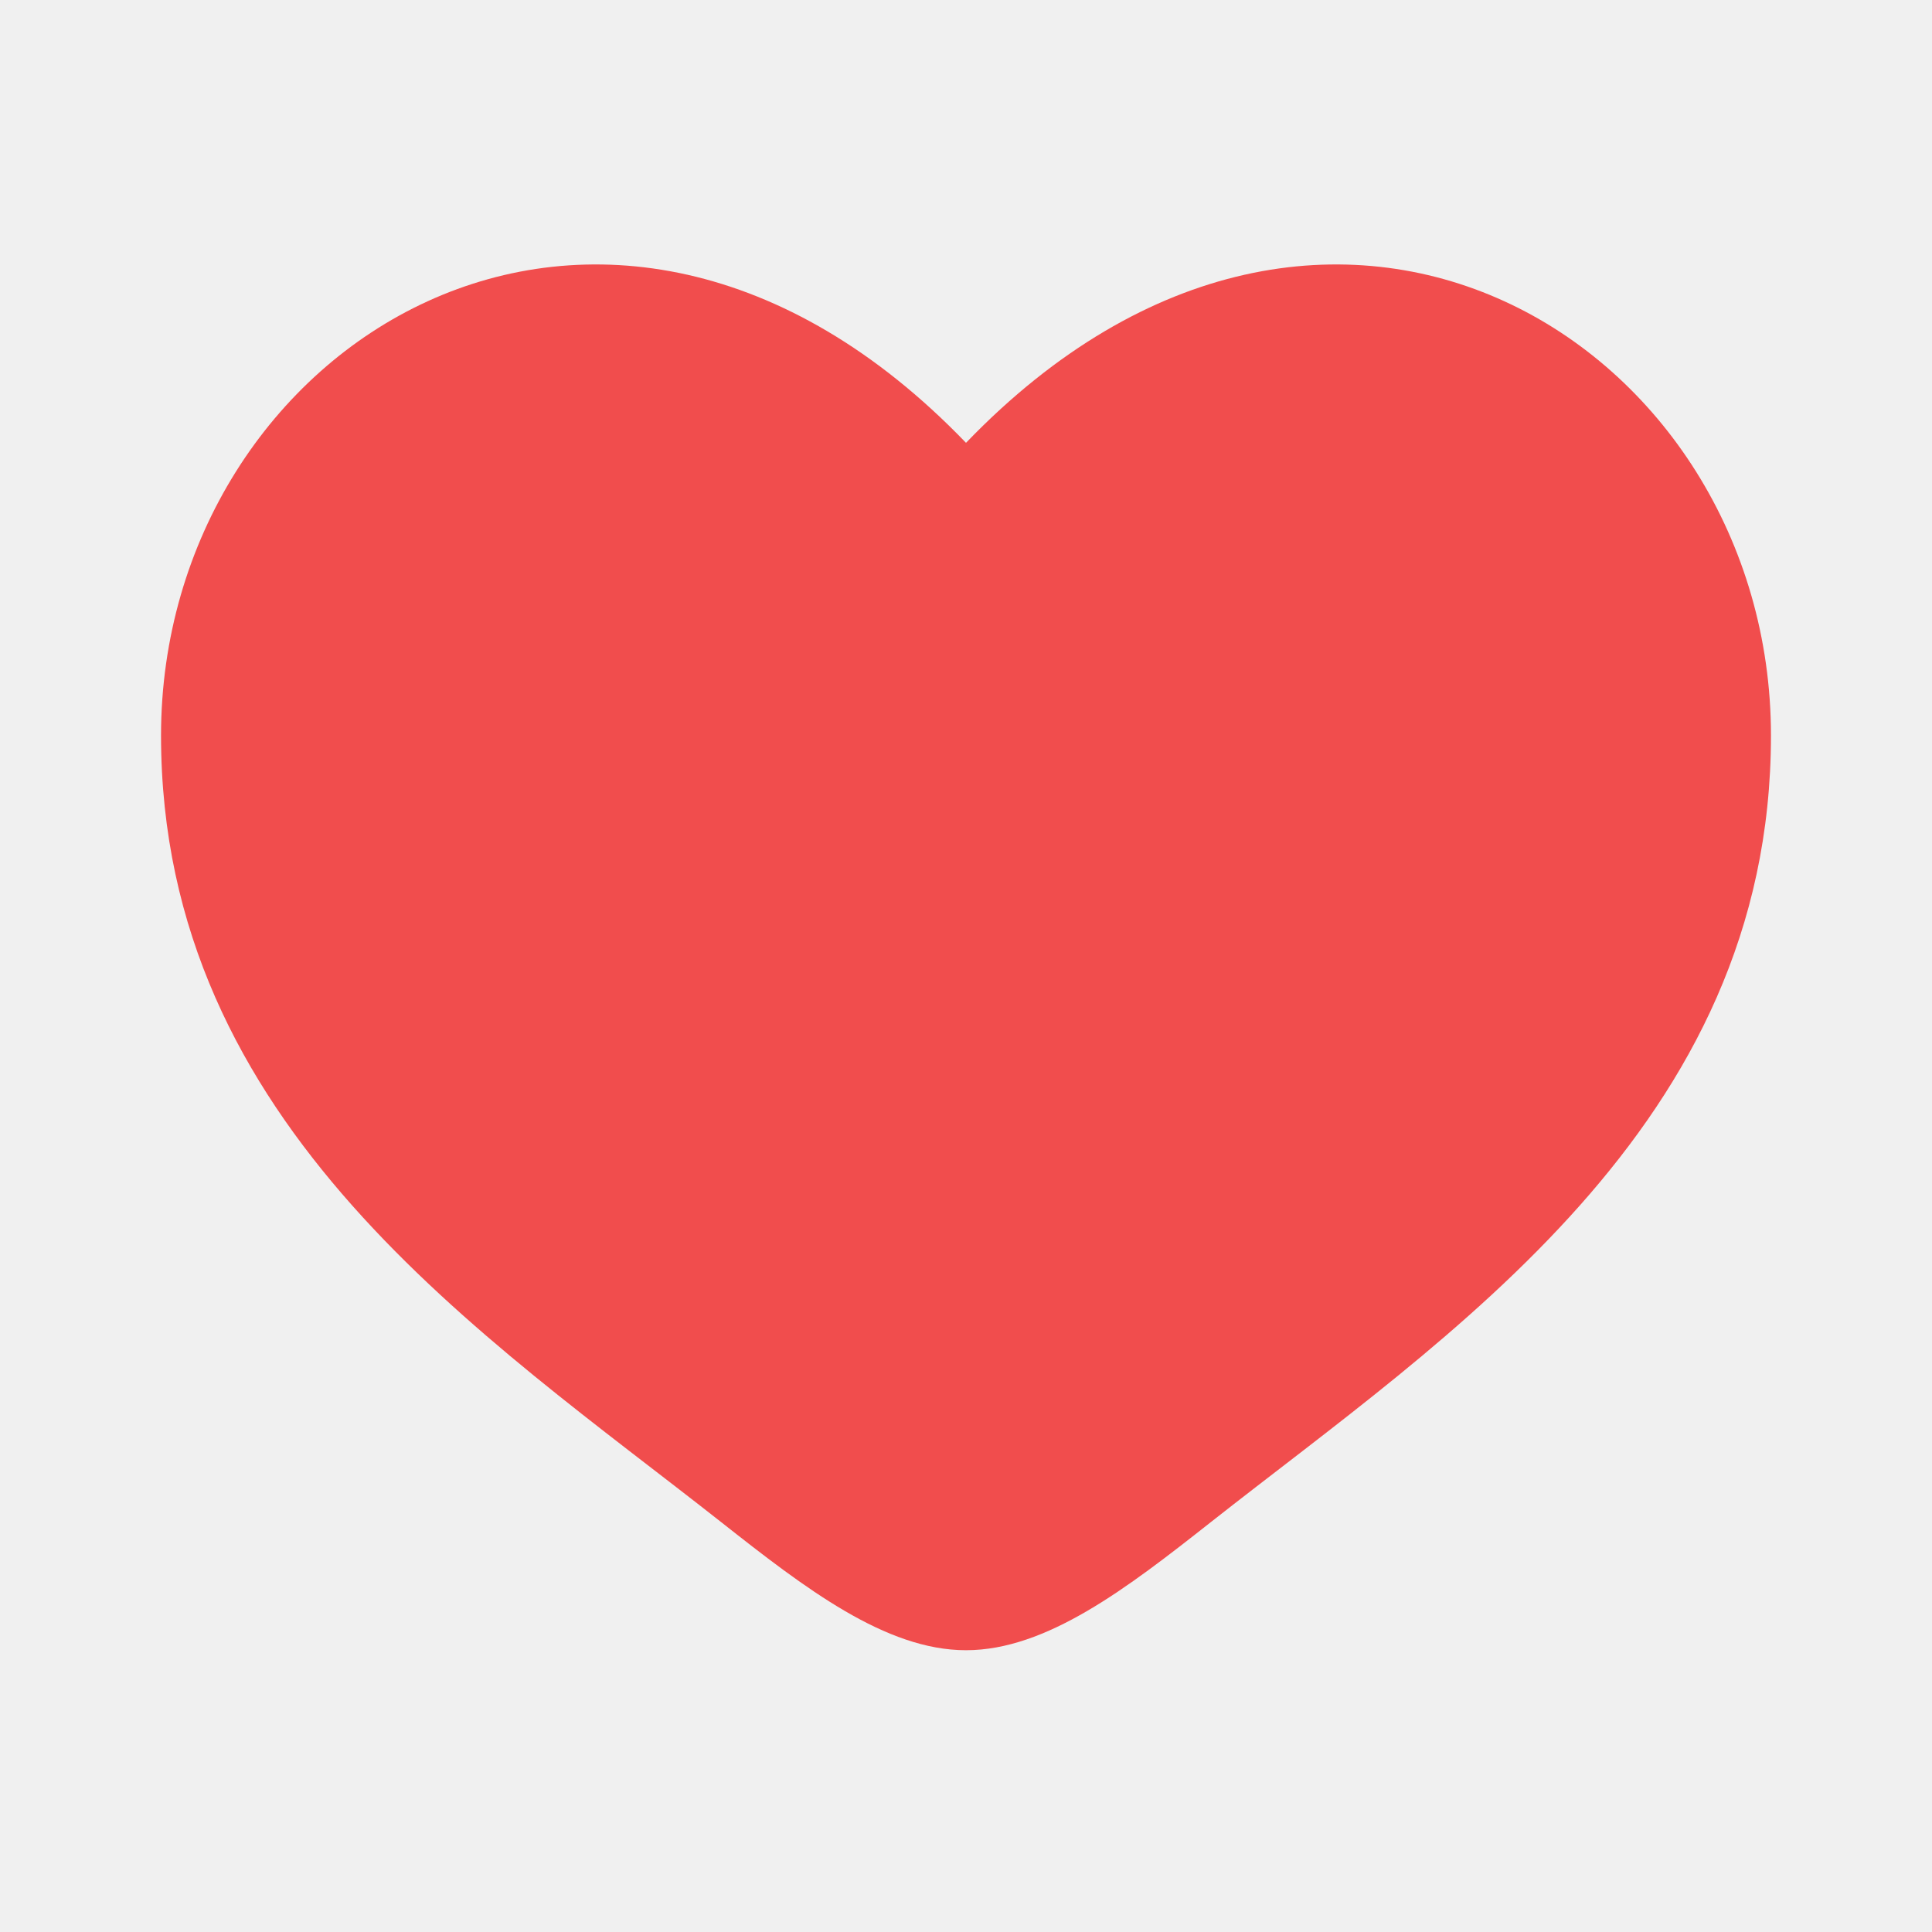
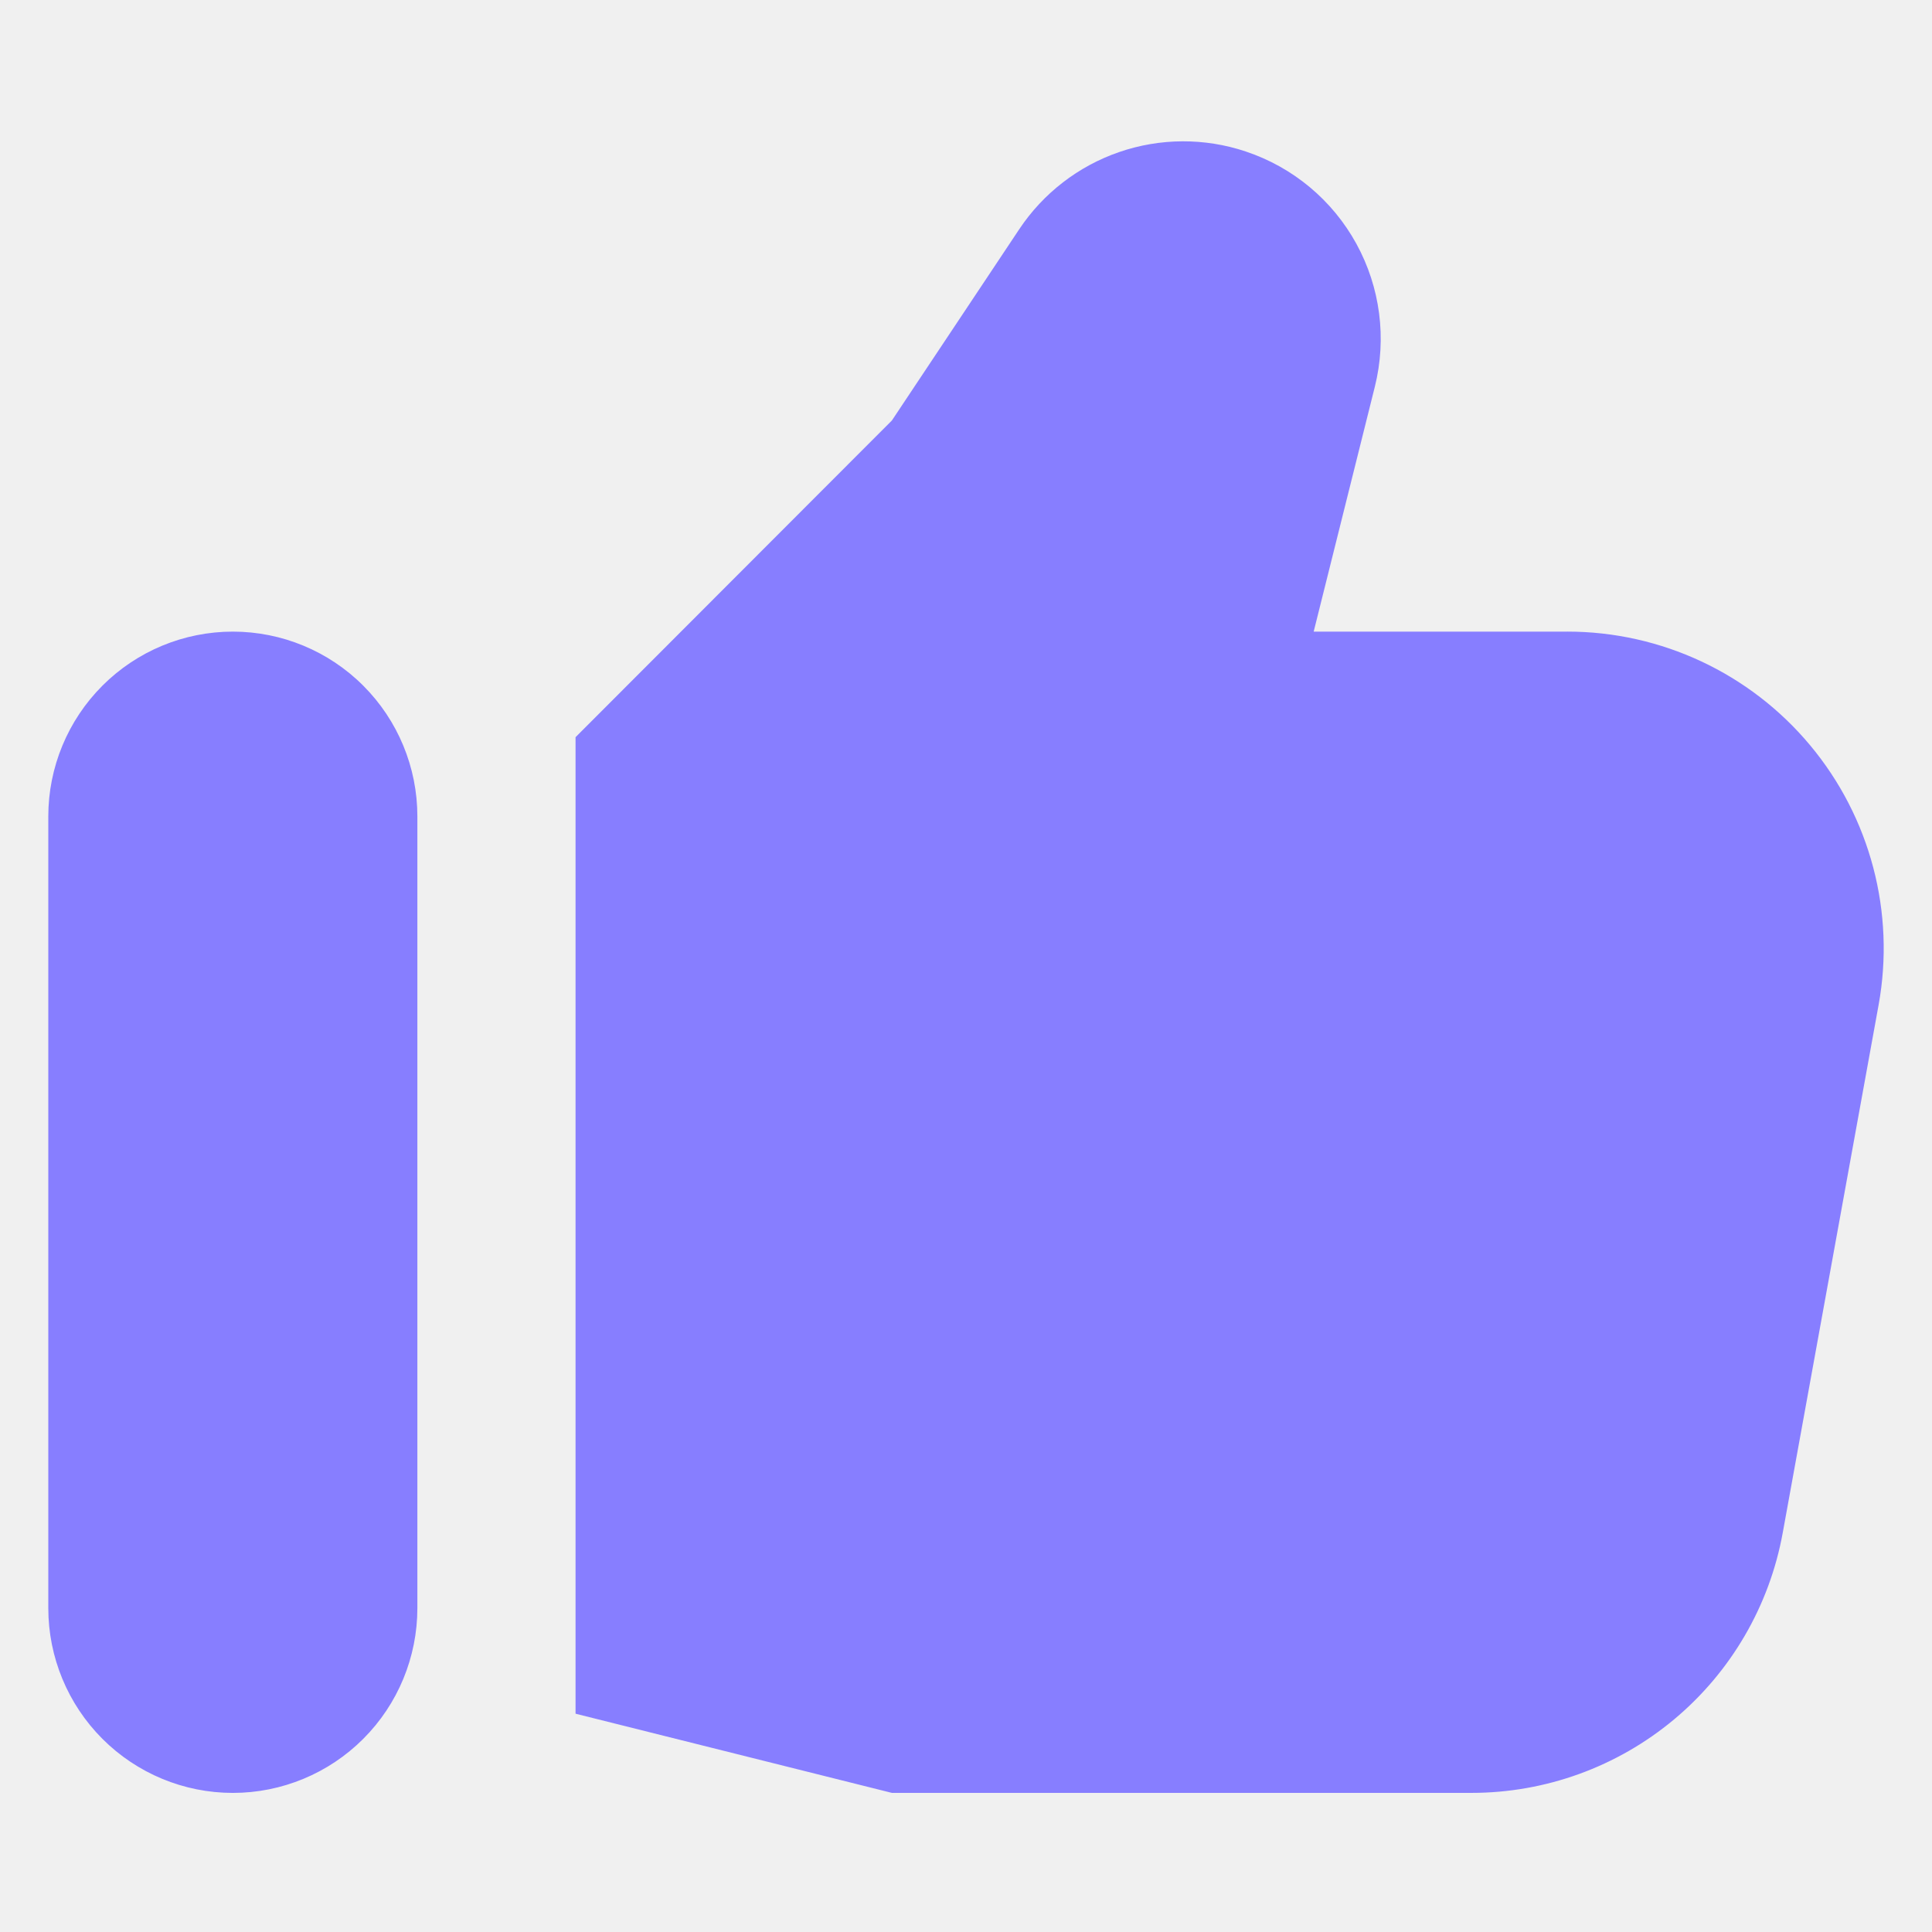
- <svg xmlns="http://www.w3.org/2000/svg" width="20" height="20" viewBox="0 0 20 20" fill="none">
-   <path d="M1.667 7.614C1.667 11.667 5.016 13.826 7.468 15.759C8.333 16.441 9.167 17.083 10 17.083C10.833 17.083 11.667 16.441 12.532 15.759C14.984 13.826 18.333 11.667 18.333 7.614C18.333 3.562 13.75 0.688 10 4.584C6.25 0.688 1.667 3.562 1.667 7.614Z" fill="#F14D4D" />
+ <svg xmlns="http://www.w3.org/2000/svg" width="100" height="100" xml:space="preserve" overflow="hidden">
+   <defs>
+     <clipPath id="clip0">
+       <rect x="346" y="435" width="100" height="100" />
+     </clipPath>
+   </defs>
+   <g clip-path="url(#clip0)" transform="translate(-346 -435)">
+     <path d="M81.125 32.655 67.996 32.655 71.162 19.992C71.785 17.497 71.445 14.86 70.207 12.605 68.97 10.351 66.927 8.648 64.487 7.835L64.476 7.831 64.476 7.83C62.352 7.122 60.054 7.132 57.936 7.859 55.818 8.586 53.998 9.988 52.756 11.851L46.164 21.739 29.79 38.113 29.79 88.599 46.164 92.693 76.164 92.693C79.999 92.693 83.711 91.347 86.655 88.89 89.599 86.433 91.588 83.02 92.274 79.247L97.236 51.957C98.105 47.18 96.808 42.264 93.697 38.537 90.586 34.809 85.981 32.654 81.126 32.654L81.125 32.655ZM12.052 32.655C14.585 32.655 17.015 33.661 18.805 35.453 20.597 37.244 21.603 39.674 21.603 42.206L21.603 83.141C21.603 85.675 20.597 88.105 18.805 89.896 17.015 91.687 14.585 92.694 12.052 92.694 9.518 92.694 7.089 91.687 5.298 89.896 3.507 88.105 2.5 85.675 2.5 83.141L2.5 42.206C2.5 39.674 3.507 37.244 5.298 35.453 7.089 33.661 9.518 32.655 12.052 32.655Z" fill="#877EFF" transform="matrix(1 0 0 1.00115 346 435)" />
+     <text fill="#FFFFFF" font-family="Arial,Arial_MSFontService,sans-serif" font-weight="700" font-size="5" transform="matrix(1 0 0 1.00115 346 550)">Created by william</text>
+     <text fill="#FFFFFF" font-family="Arial,Arial_MSFontService,sans-serif" font-weight="700" font-size="5" transform="matrix(1 0 0 1.00115 346 555)">from the Noun Project</text>
+   </g>
</svg>
